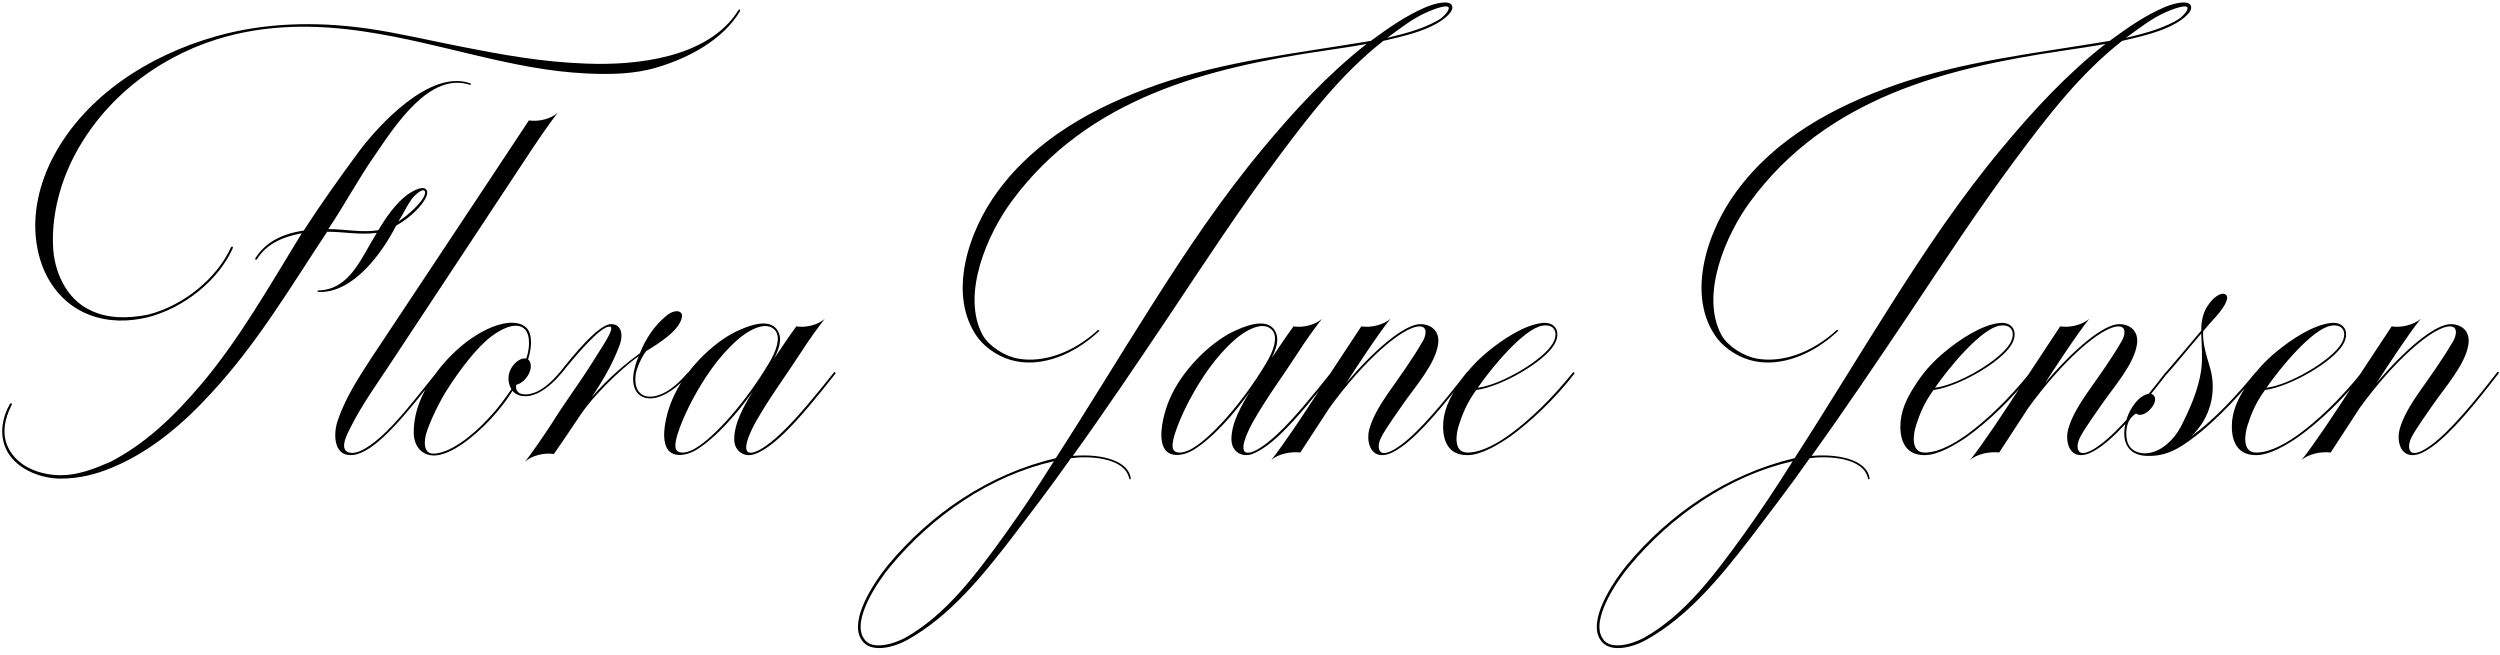
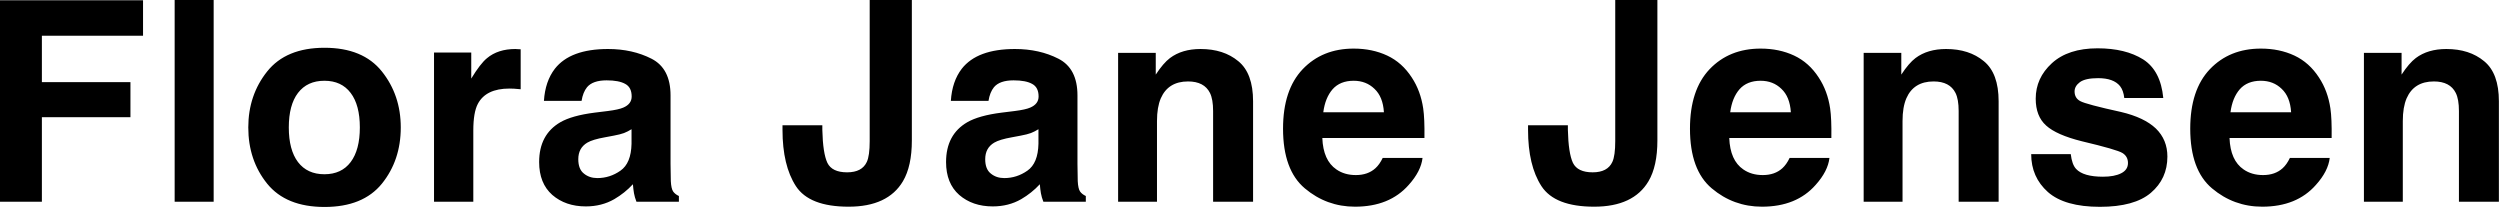
- <svg xmlns="http://www.w3.org/2000/svg" width="1834" height="480" viewBox="0 0 1834 480" fill="none">
-   <path d="M430.28 53.891C376.114 51.391 325.28 31.946 268.614 23.335C232.225 17.779 195.28 17.502 158.891 28.891C113.891 43.057 73.336 74.724 51.947 119.446C43.058 138.335 38.058 159.724 38.892 180.28C39.447 197.78 47.78 219.168 66.669 227.78C78.891 233.613 92.78 233.891 108.614 230.835C134.725 224.168 159.169 204.168 169.447 181.391C170.003 180.557 171.114 180.835 170.836 181.946C160.28 205.557 135.28 225.835 108.336 232.78C94.447 236.113 79.447 236.391 65.28 230.835C45.003 223.057 31.669 204.446 27.503 182.502C22.78 158.891 28.614 134.168 40.003 113.335C63.336 70.557 108.336 40.835 158.336 26.668C193.614 16.668 230.836 15.557 268.891 20.835C292.225 24.168 315.28 29.724 338.058 34.168C367.78 40.002 397.225 45.557 430.558 46.668C466.114 48.057 519.725 42.779 541.669 7.502C542.225 6.391 543.336 7.224 542.78 8.335C530.558 28.891 505.558 42.502 481.947 49.446C465.558 54.446 447.503 54.724 430.28 53.891ZM345.003 61.113C345.836 61.391 345.558 62.502 344.725 62.224C315.28 52.502 290.003 91.946 275.003 113.891C262.78 131.391 252.78 150.28 240.836 168.057C252.78 168.057 265.28 170.835 277.503 168.891C283.058 159.724 290.003 149.446 298.891 142.78C300.836 141.391 308.891 136.113 312.225 138.613C316.114 141.668 310.003 150.557 301.669 157.78C297.78 161.113 293.892 163.613 290.558 165.557C280.836 184.724 259.447 215.28 233.614 214.168C232.503 214.168 232.78 213.057 233.614 213.057C256.669 212.502 265.003 189.168 276.391 170.835C264.169 172.502 252.225 170.002 240.003 170.002C213.614 209.724 189.169 251.391 155.28 288.057C135.28 310.002 111.391 330.835 82.78 342.78C70.558 348.057 57.78 351.113 44.447 351.113C29.447 351.113 9.725 343.613 3.614 327.502C0.003 317.78 1.391 306.668 7.225 296.391C7.78 295.557 9.169 295.835 8.614 296.946C3.058 307.78 1.669 317.78 5.28 326.668C11.392 341.668 28.336 348.613 44.725 348.613C57.225 348.613 69.169 343.891 80.836 338.891C106.114 325.835 126.947 306.391 148.058 281.391C174.725 249.724 195.28 213.891 221.391 171.113C206.114 173.891 195.003 179.724 188.614 190.002C188.058 191.113 186.669 190.557 187.503 189.168C194.447 178.335 205.836 171.668 222.78 169.168C235.558 149.446 249.169 130.28 263.336 111.113C277.503 92.224 315.28 50.557 345.003 61.113ZM311.114 139.724C309.447 138.613 304.169 143.057 301.947 146.113C298.058 151.668 295.836 156.946 292.225 162.502C294.725 160.835 297.503 158.891 300.28 156.391C310.836 147.224 313.336 141.113 311.114 139.724ZM257.707 332.224C264.929 332.78 276.595 324.168 287.984 311.946C299.095 300.28 310.207 285.557 320.207 273.335C320.762 272.502 322.151 273.057 321.318 274.168C311.04 286.946 299.929 301.391 289.095 312.78C277.429 325.28 266.318 333.891 257.151 333.891C244.373 333.891 244.651 317.502 247.707 308.613C253.262 292.224 262.429 278.057 271.595 263.891C332.707 171.946 390.762 84.168 387.984 88.335C395.207 89.446 404.095 87.224 409.095 82.779C403.54 89.724 392.151 106.391 385.484 116.668L285.484 268.057C275.762 282.78 265.762 296.668 257.707 312.502C255.207 317.502 247.151 331.391 257.707 332.224ZM318.505 334.168C309.339 334.168 303.505 327.224 303.505 317.224C303.505 305.835 306.839 293.891 314.616 281.391C325.727 263.613 341.283 249.168 357.672 241.391C366.283 237.224 379.616 233.891 386.283 240.557C391.283 245.835 389.616 256.946 387.394 263.613C390.172 265.835 390.172 271.391 386.839 276.113C384.616 279.446 381.561 281.668 378.783 282.224C377.95 285.28 379.616 288.057 382.116 288.891C385.172 289.724 389.339 289.446 394.061 287.224C399.061 284.724 404.061 280.835 410.45 273.335C411.005 272.78 412.116 273.335 411.561 274.168C405.727 281.113 399.894 285.835 394.061 288.613C389.616 290.557 386.005 291.113 381.839 290.28C379.339 289.724 376.839 288.057 376.005 286.668C371.561 293.891 366.005 300.835 360.172 307.224C347.672 320.557 331.005 333.891 318.505 334.168ZM318.227 332.78C329.616 332.502 346.005 320.557 359.061 306.113C365.172 299.724 370.172 292.78 375.172 285.557C372.116 280.28 372.394 274.168 375.45 269.446C378.227 265.002 382.95 262.224 386.005 263.057C388.227 257.502 389.616 246.668 385.172 241.668C378.783 235.002 366.561 242.224 361.005 246.391C349.894 254.446 336.839 271.946 327.672 286.391C323.227 293.335 315.45 308.613 312.672 318.057C311.005 323.891 310.45 333.057 318.227 332.78ZM464.671 274.724C465.226 270.835 466.615 265.28 468.559 261.391C463.282 264.446 439.671 284.446 426.337 303.613C421.893 310.002 416.615 318.335 406.337 333.057C399.115 331.946 390.226 334.168 385.226 338.613C389.671 333.057 397.726 321.391 404.115 311.668C414.671 294.724 425.226 280.835 434.948 265.28C438.837 258.613 451.615 240.835 447.726 239.724C441.337 237.78 420.504 263.057 411.615 274.168C411.059 275.002 409.671 274.446 410.504 273.335C419.948 261.391 438.559 238.335 448.004 237.78C455.504 237.502 457.726 245.002 454.393 253.613C449.671 266.113 443.837 276.668 434.115 291.391C446.893 276.391 461.337 265.002 469.393 259.168C473.559 248.613 480.226 238.613 488.837 231.668C492.448 228.613 496.615 227.502 498.837 228.891C499.393 229.168 500.782 230.28 500.226 232.78C498.559 242.224 483.837 251.668 474.115 257.502C470.504 261.946 466.893 270.557 466.337 274.724C464.393 289.446 473.837 294.724 486.893 288.335C492.726 285.557 498.837 280.002 504.671 273.335C505.504 272.224 506.615 273.335 505.782 274.168C499.948 281.113 493.559 286.391 487.448 289.446C473.837 296.391 462.726 290.28 464.671 274.724ZM553.353 331.668C558.353 330.28 566.409 324.168 573.631 317.224C585.853 305.557 599.187 288.891 611.687 273.335C612.242 272.502 613.353 273.335 612.798 274.168C600.298 290.002 586.964 306.668 574.742 318.335C567.52 325.28 560.02 330.835 553.909 333.057C546.409 335.835 538.631 331.391 538.631 322.224C538.631 310.002 546.131 297.224 552.242 287.224C541.964 301.668 526.131 320.557 510.853 330.002C503.076 334.724 490.298 336.946 487.798 324.724C485.576 314.724 490.298 299.724 493.076 293.335C501.964 271.946 522.52 251.946 539.187 243.613C546.687 240.002 563.909 232.224 570.298 242.224C574.464 248.613 571.131 256.668 568.076 262.78C573.353 255.002 578.631 246.946 584.187 239.446C591.409 240.557 600.02 238.335 605.02 233.891C600.853 239.168 593.353 249.446 587.52 258.613C576.964 275.002 564.464 291.668 554.464 309.446C552.52 312.78 540.298 335.557 553.353 331.668ZM496.131 330.002C498.353 333.613 505.298 331.946 510.576 328.613C524.742 320.002 546.964 295.002 563.631 267.224C570.298 256.391 572.242 247.78 569.187 243.057C562.52 233.613 547.242 243.613 540.853 249.446C527.242 261.391 516.409 277.502 507.798 293.613C502.52 303.613 492.798 324.724 496.131 330.002ZM1054.51 16.946C1043.12 23.613 1027.85 26.946 1014.79 30.002C983.957 54.168 960.068 85.279 936.734 116.668C909.234 153.613 883.401 193.057 857.845 231.391C834.512 266.113 811.179 300.835 787.012 334.446C810.068 332.502 828.123 338.891 829.512 350.835C829.512 351.668 828.957 352.224 828.401 351.113C825.068 335.002 797.568 334.446 785.623 336.113C771.457 356.391 756.457 375.835 741.734 395.28C720.623 422.502 697.012 451.946 665.623 469.446C656.179 474.724 638.123 480.002 631.734 468.891C623.123 455.002 640.345 428.057 651.734 414.168C682.845 376.946 725.068 347.78 774.512 336.113C798.401 299.168 821.457 260.835 845.345 223.335C870.345 183.891 896.734 144.446 926.734 108.613C949.79 80.835 974.234 54.446 1002.57 32.224C992.29 34.168 982.012 35.557 971.179 37.224C886.457 49.724 798.401 71.391 742.29 147.502C724.512 171.391 704.79 216.113 720.901 245.835C725.623 254.168 737.29 261.391 746.734 263.057C765.345 266.391 787.012 258.891 805.345 242.224C805.901 241.668 807.012 242.224 806.179 243.057C787.29 260.557 764.79 268.891 745.345 265.002C735.068 263.057 724.234 256.668 717.568 248.057C694.512 216.946 710.345 169.446 732.012 140.28C760.345 101.668 802.845 78.335 848.679 62.224C898.957 44.724 950.901 39.168 1005.62 30.002C1018.12 20.835 1031.46 11.391 1045.9 5.28C1053.12 2.224 1063.12 0.002 1065.07 3.891C1067.29 8.335 1059.23 14.168 1054.51 16.946ZM1053.68 15.557C1059.23 12.78 1063.96 6.946 1062.57 5.28C1061.18 3.335 1052.01 6.668 1047.57 8.613C1036.46 13.335 1027.29 20.835 1017.57 27.779C1028.96 25.002 1042.01 21.946 1053.68 15.557ZM773.123 338.335C726.734 348.891 684.234 378.057 653.123 415.557C643.679 426.946 624.79 455.002 633.679 468.335C638.957 477.502 655.623 472.502 664.234 467.78C693.679 451.113 715.068 422.78 737.29 391.946C749.512 375.002 761.457 356.946 773.123 338.335ZM918.099 331.668C923.099 330.28 931.155 324.168 938.377 317.224C950.599 305.557 963.933 288.891 976.433 273.335C976.988 272.502 978.099 273.335 977.544 274.168C965.044 290.002 951.711 306.668 939.488 318.335C932.266 325.28 924.766 330.835 918.655 333.057C911.155 335.835 903.377 331.391 903.377 322.224C903.377 310.002 910.877 297.224 916.988 287.224C906.711 301.668 890.877 320.557 875.599 330.002C867.822 334.724 855.044 336.946 852.544 324.724C850.322 314.724 855.044 299.724 857.822 293.335C866.711 271.946 887.266 251.946 903.933 243.613C911.433 240.002 928.655 232.224 935.044 242.224C939.211 248.613 935.877 256.668 932.822 262.78C938.099 255.002 943.377 246.946 948.933 239.446C956.155 240.557 964.766 238.335 969.766 233.891C965.599 239.168 958.099 249.446 952.266 258.613C941.711 275.002 929.211 291.668 919.211 309.446C917.266 312.78 905.044 335.557 918.099 331.668ZM860.877 330.002C863.099 333.613 870.044 331.946 875.322 328.613C889.488 320.002 911.711 295.002 928.377 267.224C935.044 256.391 936.988 247.78 933.933 243.057C927.266 233.613 911.988 243.613 905.599 249.446C891.988 261.391 881.155 277.502 872.544 293.613C867.266 303.613 857.544 324.724 860.877 330.002ZM975.311 299.168L953.922 331.946C946.7 331.113 937.533 333.057 932.533 337.502C936.7 332.502 943.644 322.502 949.755 313.613C963.089 293.891 976.144 273.335 989.477 253.335L998.644 239.446C1005.87 240.557 1014.76 238.335 1020.03 233.891C1011.42 244.168 990.589 276.391 990.589 276.391L987.533 281.113C1007.81 256.946 1030.59 237.502 1042.26 237.78C1051.14 238.057 1056.14 243.891 1055.03 252.224C1053.09 266.946 1038.37 283.335 1028.92 296.946C1024.76 303.057 1016.7 314.168 1013.37 320.557C1010.03 326.946 1011.42 331.668 1014.2 332.224C1017.53 333.057 1023.37 329.724 1027.81 326.391C1041.7 316.113 1058.92 295.28 1075.87 273.335C1076.7 272.224 1077.81 273.057 1076.98 274.168C1060.03 296.113 1042.81 317.224 1028.64 327.502C1023.92 330.835 1018.92 333.891 1013.92 333.891C1004.2 333.891 1002.53 321.946 1004.48 315.002C1006.98 305.835 1012.53 296.946 1017.81 289.168C1026.7 276.391 1036.14 263.613 1043.92 250.002C1046.14 246.113 1047.53 239.446 1041.42 239.446C1028.92 239.446 1000.03 265.002 975.311 299.168ZM1070.2 311.946C1068.25 318.057 1066.03 331.391 1075.75 331.946C1083.53 332.502 1094.36 328.057 1106.59 319.446C1121.31 308.891 1138.25 292.78 1153.81 273.335C1154.36 272.78 1155.48 273.335 1154.92 274.168C1141.03 292.224 1122.98 309.446 1107.42 320.557C1099.64 325.835 1086.86 333.891 1076.31 333.891C1060.2 333.891 1057.98 319.724 1058.81 309.168C1059.92 297.78 1065.48 288.613 1071.59 279.446C1076.86 271.668 1083.53 264.446 1091.31 258.057C1102.7 248.613 1118.53 238.335 1131.31 236.946C1141.31 235.835 1145.48 243.891 1140.2 252.78C1132.7 265.557 1101.59 283.613 1082.98 286.113C1076.31 295.28 1072.98 303.335 1070.2 311.946ZM1139.09 251.946C1143.25 244.724 1141.03 237.502 1131.59 238.891C1117.7 241.113 1093.81 270.28 1084.09 284.446C1100.75 282.502 1131.86 264.446 1139.09 251.946ZM1596.5 16.946C1585.12 23.613 1569.84 26.946 1556.78 30.002C1525.95 54.168 1502.06 85.279 1478.73 116.668C1451.23 153.613 1425.39 193.057 1399.84 231.391C1376.5 266.113 1353.17 300.835 1329 334.446C1352.06 332.502 1370.12 338.891 1371.5 350.835C1371.5 351.668 1370.95 352.224 1370.39 351.113C1367.06 335.002 1339.56 334.446 1327.62 336.113C1313.45 356.391 1298.45 375.835 1283.73 395.28C1262.62 422.502 1239 451.946 1207.62 469.446C1198.17 474.724 1180.12 480.002 1173.73 468.891C1165.12 455.002 1182.34 428.057 1193.73 414.168C1224.84 376.946 1267.06 347.78 1316.5 336.113C1340.39 299.168 1363.45 260.835 1387.34 223.335C1412.34 183.891 1438.73 144.446 1468.73 108.613C1491.78 80.835 1516.23 54.446 1544.56 32.224C1534.28 34.168 1524 35.557 1513.17 37.224C1428.45 49.724 1340.39 71.391 1284.28 147.502C1266.5 171.391 1246.78 216.113 1262.89 245.835C1267.62 254.168 1279.28 261.391 1288.73 263.057C1307.34 266.391 1329 258.891 1347.34 242.224C1347.89 241.668 1349 242.224 1348.17 243.057C1329.28 260.557 1306.78 268.891 1287.34 265.002C1277.06 263.057 1266.23 256.668 1259.56 248.057C1236.5 216.946 1252.34 169.446 1274 140.28C1302.34 101.668 1344.84 78.335 1390.67 62.224C1440.95 44.724 1492.89 39.168 1547.62 30.002C1560.12 20.835 1573.45 11.391 1587.89 5.28C1595.12 2.224 1605.12 0.002 1607.06 3.891C1609.28 8.335 1601.23 14.168 1596.5 16.946ZM1595.67 15.557C1601.23 12.78 1605.95 6.946 1604.56 5.28C1603.17 3.335 1594 6.668 1589.56 8.613C1578.45 13.335 1569.28 20.835 1559.56 27.779C1570.95 25.002 1584 21.946 1595.67 15.557ZM1315.12 338.335C1268.73 348.891 1226.23 378.057 1195.12 415.557C1185.67 426.946 1166.78 455.002 1175.67 468.335C1180.95 477.502 1197.62 472.502 1206.23 467.78C1235.67 451.113 1257.06 422.78 1279.28 391.946C1291.5 375.002 1303.45 356.946 1315.12 338.335ZM1405.65 311.946C1403.7 318.057 1401.48 331.391 1411.2 331.946C1418.98 332.502 1429.81 328.057 1442.04 319.446C1456.76 308.891 1473.7 292.78 1489.26 273.335C1489.81 272.78 1490.92 273.335 1490.37 274.168C1476.48 292.224 1458.42 309.446 1442.87 320.557C1435.09 325.835 1422.31 333.891 1411.76 333.891C1395.65 333.891 1393.42 319.724 1394.26 309.168C1395.37 297.78 1400.92 288.613 1407.04 279.446C1412.31 271.668 1418.98 264.446 1426.76 258.057C1438.15 248.613 1453.98 238.335 1466.76 236.946C1476.76 235.835 1480.92 243.891 1475.65 252.78C1468.15 265.557 1437.04 283.613 1418.42 286.113C1411.76 295.28 1408.42 303.335 1405.65 311.946ZM1474.54 251.946C1478.7 244.724 1476.48 237.502 1467.04 238.891C1453.15 241.113 1429.26 270.28 1419.54 284.446C1436.2 282.502 1467.31 264.446 1474.54 251.946ZM1488.01 299.168L1466.62 331.946C1459.39 331.113 1450.23 333.057 1445.23 337.502C1449.39 332.502 1456.34 322.502 1462.45 313.613C1475.78 293.891 1488.84 273.335 1502.17 253.335L1511.34 239.446C1518.56 240.557 1527.45 238.335 1532.73 233.891C1524.12 244.168 1503.28 276.391 1503.28 276.391L1500.23 281.113C1520.51 256.946 1543.28 237.502 1554.95 237.78C1563.84 238.057 1568.84 243.891 1567.73 252.224C1565.78 266.946 1551.06 283.335 1541.62 296.946C1537.45 303.057 1529.39 314.168 1526.06 320.557C1522.73 326.946 1524.12 331.668 1526.89 332.224C1530.23 333.057 1536.06 329.724 1540.51 326.391C1554.39 316.113 1571.62 295.28 1588.56 273.335C1589.39 272.224 1590.51 273.057 1589.67 274.168C1572.73 296.113 1555.51 317.224 1541.34 327.502C1536.62 330.835 1531.62 333.891 1526.62 333.891C1516.89 333.891 1515.23 321.946 1517.17 315.002C1519.67 305.835 1525.23 296.946 1530.51 289.168C1539.39 276.391 1548.84 263.613 1556.62 250.002C1558.84 246.113 1560.23 239.446 1554.12 239.446C1541.62 239.446 1512.73 265.002 1488.01 299.168ZM1654.56 273.335C1655.39 272.502 1656.23 273.613 1655.67 274.168C1640.39 293.335 1618.73 315.835 1599.84 327.502C1591.78 332.502 1584 334.724 1575.39 334.446C1567.89 334.446 1561.23 331.391 1559 323.335C1556.78 315.002 1560.39 301.391 1568.45 293.335C1571.23 290.557 1576.5 287.224 1579.56 289.724C1582.06 291.668 1581.23 296.113 1577.62 300.002C1574.28 303.891 1569.56 305.557 1567.06 303.335C1564.28 305.002 1562.06 307.502 1560.95 310.835C1559.56 315.28 1559.56 319.446 1560.39 323.057C1562.06 330.28 1568.45 333.057 1575.12 332.502C1585.95 331.391 1594.84 322.224 1599.56 313.613C1606.23 300.557 1612.89 285.835 1614.84 271.113C1615.95 262.502 1615.12 253.335 1614.84 244.724C1607.34 253.335 1595.67 267.78 1589.84 274.168C1589.28 274.724 1588.17 273.891 1588.73 273.335C1594.84 266.391 1607.34 251.391 1614.84 242.502C1614.84 235.835 1615.95 229.446 1619.84 223.891C1624 217.78 1628.73 215.002 1631.5 215.557C1637.34 216.946 1630.67 226.113 1628.45 228.891C1625.95 232.224 1620.39 237.78 1616.23 243.057C1615.67 252.502 1619 261.668 1621.5 270.557C1626.23 287.78 1621.5 306.946 1607.62 320.002C1624.28 308.057 1640.67 290.28 1654.56 273.335ZM1648.81 311.946C1646.87 318.057 1644.64 331.391 1654.37 331.946C1662.14 332.502 1672.98 328.057 1685.2 319.446C1699.92 308.891 1716.87 292.78 1732.42 273.335C1732.98 272.78 1734.09 273.335 1733.53 274.168C1719.64 292.224 1701.59 309.446 1686.03 320.557C1678.26 325.835 1665.48 333.891 1654.92 333.891C1638.81 333.891 1636.59 319.724 1637.42 309.168C1638.53 297.78 1644.09 288.613 1650.2 279.446C1655.48 271.668 1662.14 264.446 1669.92 258.057C1681.31 248.613 1697.14 238.335 1709.92 236.946C1719.92 235.835 1724.09 243.891 1718.81 252.78C1711.31 265.557 1680.2 283.613 1661.59 286.113C1654.92 295.28 1651.59 303.335 1648.81 311.946ZM1717.7 251.946C1721.87 244.724 1719.64 237.502 1710.2 238.891C1696.31 241.113 1672.42 270.28 1662.7 284.446C1679.37 282.502 1710.48 264.446 1717.7 251.946ZM1731.17 299.168L1709.78 331.946C1702.56 331.113 1693.39 333.057 1688.39 337.502C1692.56 332.502 1699.5 322.502 1705.61 313.613C1718.95 293.891 1732 273.335 1745.34 253.335L1754.5 239.446C1761.73 240.557 1770.61 238.335 1775.89 233.891C1767.28 244.168 1746.45 276.391 1746.45 276.391L1743.39 281.113C1763.67 256.946 1786.45 237.502 1798.11 237.78C1807 238.057 1812 243.891 1810.89 252.224C1808.95 266.946 1794.23 283.335 1784.78 296.946C1780.61 303.057 1772.56 314.168 1769.23 320.557C1765.89 326.946 1767.28 331.668 1770.06 332.224C1773.39 333.057 1779.23 329.724 1783.67 326.391C1797.56 316.113 1814.78 295.28 1831.73 273.335C1832.56 272.224 1833.67 273.057 1832.84 274.168C1815.89 296.113 1798.67 317.224 1784.5 327.502C1779.78 330.835 1774.78 333.891 1769.78 333.891C1760.06 333.891 1758.39 321.946 1760.34 315.002C1762.84 305.835 1768.39 296.946 1773.67 289.168C1782.56 276.391 1792 263.613 1799.78 250.002C1802 246.113 1803.39 239.446 1797.28 239.446C1784.78 239.446 1755.89 265.002 1731.17 299.168Z" fill="black" />
+ <svg xmlns="http://www.w3.org/2000/svg" width="1962" height="163" viewBox="0 0 1962 163" fill="none">
+   <path d="M112.256 28.037H32.871V64.453H102.373V91.953H32.871V158.34H0V0.215H112.256V28.037ZM137.066 0H167.681V158.34H137.066V0ZM299.698 56.074C309.581 68.463 314.523 83.109 314.523 100.01C314.523 117.197 309.581 131.914 299.698 144.16C289.816 156.335 274.812 162.422 254.689 162.422C234.565 162.422 219.562 156.335 209.679 144.16C199.796 131.914 194.855 117.197 194.855 100.01C194.855 83.109 199.796 68.463 209.679 56.074C219.562 43.685 234.565 37.49 254.689 37.49C274.812 37.49 289.816 43.685 299.698 56.074ZM254.581 63.379C245.629 63.379 238.719 66.566 233.849 72.939C229.051 79.242 226.652 88.265 226.652 100.01C226.652 111.755 229.051 120.814 233.849 127.188C238.719 133.561 245.629 136.748 254.581 136.748C263.533 136.748 270.408 133.561 275.206 127.188C280.004 120.814 282.404 111.755 282.404 100.01C282.404 88.265 280.004 79.242 275.206 72.939C270.408 66.566 263.533 63.379 254.581 63.379ZM399.811 69.502C387.494 69.502 379.222 73.512 374.997 81.533C372.634 86.045 371.452 92.992 371.452 102.373V158.34H340.622V41.25H369.841V61.66C374.567 53.854 378.685 48.519 382.194 45.654C387.923 40.856 395.371 38.457 404.538 38.457C405.111 38.457 405.576 38.493 405.934 38.565C406.364 38.565 407.259 38.6 408.62 38.672V70.039C406.686 69.824 404.968 69.681 403.464 69.609C401.96 69.538 400.742 69.502 399.811 69.502ZM435.471 53.926C443.564 43.613 457.457 38.457 477.151 38.457C489.97 38.457 501.357 40.999 511.311 46.084C521.265 51.169 526.243 60.765 526.243 74.873V128.584C526.243 132.308 526.314 136.82 526.457 142.119C526.672 146.13 527.281 148.851 528.284 150.283C529.286 151.715 530.79 152.897 532.795 153.828V158.34H499.495C498.564 155.977 497.919 153.757 497.561 151.68C497.203 149.603 496.916 147.24 496.702 144.59C492.476 149.173 487.607 153.076 482.092 156.299C475.504 160.094 468.056 161.992 459.748 161.992C449.149 161.992 440.377 158.984 433.43 152.969C426.555 146.882 423.118 138.288 423.118 127.188C423.118 112.793 428.668 102.373 439.768 95.928C445.855 92.419 454.807 89.912 466.623 88.408L477.043 87.119C482.701 86.403 486.747 85.508 489.182 84.434C493.551 82.572 495.735 79.671 495.735 75.732C495.735 70.934 494.052 67.64 490.686 65.85C487.392 63.988 482.522 63.057 476.077 63.057C468.843 63.057 463.723 64.847 460.715 68.428C458.567 71.078 457.135 74.658 456.418 79.17H426.877C427.522 68.929 430.386 60.514 435.471 53.926ZM458.245 136.211C461.109 138.574 464.618 139.756 468.772 139.756C475.36 139.756 481.412 137.822 486.926 133.955C492.512 130.088 495.413 123.034 495.627 112.793V101.406C493.694 102.624 491.724 103.626 489.719 104.414C487.786 105.13 485.1 105.811 481.663 106.455L474.788 107.744C468.342 108.89 463.723 110.286 460.93 111.934C456.204 114.727 453.84 119.059 453.84 124.932C453.84 130.16 455.308 133.919 458.245 136.211ZM682.533 110.752V0H715.619V110.215C715.619 123.678 713.291 134.349 708.636 142.227C700.759 155.547 686.543 162.207 665.99 162.207C645.436 162.207 631.651 156.836 624.632 146.094C617.614 135.28 614.105 120.563 614.105 101.943V98.291H645.365V101.943C645.651 114.189 646.976 122.819 649.339 127.832C651.774 132.773 656.931 135.244 664.808 135.244C672.614 135.244 677.77 132.523 680.277 127.08C681.781 123.857 682.533 118.415 682.533 110.752ZM754.823 53.926C762.916 43.613 776.809 38.457 796.503 38.457C809.322 38.457 820.709 40.999 830.663 46.084C840.618 51.169 845.595 60.765 845.595 74.873V128.584C845.595 132.308 845.667 136.82 845.81 142.119C846.025 146.13 846.633 148.851 847.636 150.283C848.639 151.715 850.142 152.897 852.148 153.828V158.34H818.847C817.916 155.977 817.271 153.757 816.913 151.68C816.555 149.603 816.269 147.24 816.054 144.59C811.829 149.173 806.959 153.076 801.445 156.299C794.856 160.094 787.408 161.992 779.101 161.992C768.502 161.992 759.729 158.984 752.782 152.969C745.907 146.882 742.47 138.288 742.47 127.188C742.47 112.793 748.02 102.373 759.12 95.928C765.208 92.419 774.159 89.912 785.976 88.408L796.396 87.119C802.053 86.403 806.099 85.508 808.534 84.434C812.903 82.572 815.087 79.671 815.087 75.732C815.087 70.934 813.404 67.64 810.038 65.85C806.744 63.988 801.874 63.057 795.429 63.057C788.196 63.057 783.075 64.847 780.068 68.428C777.919 71.078 776.487 74.658 775.771 79.17H746.23C746.874 68.929 749.739 60.514 754.823 53.926ZM777.597 136.211C780.461 138.574 783.971 139.756 788.124 139.756C794.713 139.756 800.764 137.822 806.279 133.955C811.864 130.088 814.765 123.034 814.98 112.793V101.406C813.046 102.624 811.077 103.626 809.071 104.414C807.138 105.13 804.452 105.811 801.015 106.455L794.14 107.744C787.695 108.89 783.075 110.286 780.282 111.934C775.556 114.727 773.193 119.059 773.193 124.932C773.193 130.16 774.661 133.919 777.597 136.211ZM932.388 63.916C922.003 63.916 914.878 68.32 911.011 77.129C909.005 81.784 908.003 87.728 908.003 94.961V158.34H877.495V41.465H907.036V58.545C910.975 52.529 914.699 48.197 918.208 45.547C924.51 40.82 932.495 38.457 942.163 38.457C954.266 38.457 964.149 41.644 971.811 48.018C979.546 54.32 983.413 64.811 983.413 79.492V158.34H952.046V87.119C952.046 80.96 951.222 76.234 949.575 72.939C946.567 66.924 940.838 63.916 932.388 63.916ZM1116.4 123.965C1115.61 130.911 1111.99 137.965 1105.55 145.127C1095.52 156.514 1081.48 162.207 1063.44 162.207C1048.54 162.207 1035.4 157.409 1024.01 147.812C1012.63 138.216 1006.93 122.604 1006.93 100.977C1006.93 80.71 1012.05 65.169 1022.3 54.355C1032.61 43.542 1045.96 38.135 1062.36 38.135C1072.1 38.135 1080.88 39.961 1088.68 43.613C1096.49 47.266 1102.93 53.031 1108.02 60.908C1112.6 67.855 1115.57 75.912 1116.93 85.078C1117.72 90.449 1118.04 98.184 1117.9 108.281H1037.76C1038.19 120.026 1041.88 128.262 1048.83 132.988C1053.05 135.924 1058.14 137.393 1064.08 137.393C1070.38 137.393 1075.5 135.602 1079.44 132.021C1081.59 130.088 1083.49 127.402 1085.14 123.965H1116.4ZM1086.1 88.086C1085.6 79.993 1083.13 73.87 1078.69 69.717C1074.32 65.492 1068.88 63.379 1062.36 63.379C1055.27 63.379 1049.76 65.599 1045.82 70.039C1041.95 74.479 1039.52 80.495 1038.52 88.086H1086.1ZM1267.64 110.752V0H1300.72V110.215C1300.72 123.678 1298.4 134.349 1293.74 142.227C1285.86 155.547 1271.65 162.207 1251.1 162.207C1230.54 162.207 1216.76 156.836 1209.74 146.094C1202.72 135.28 1199.21 120.563 1199.21 101.943V98.291H1230.47V101.943C1230.76 114.189 1232.08 122.819 1234.44 127.832C1236.88 132.773 1242.04 135.244 1249.91 135.244C1257.72 135.244 1262.88 132.523 1265.38 127.08C1266.89 123.857 1267.64 118.415 1267.64 110.752ZM1435.75 123.965C1434.96 130.911 1431.34 137.965 1424.9 145.127C1414.87 156.514 1400.84 162.207 1382.79 162.207C1367.89 162.207 1354.75 157.409 1343.37 147.812C1331.98 138.216 1326.29 122.604 1326.29 100.977C1326.29 80.71 1331.41 65.169 1341.65 54.355C1351.96 43.542 1365.32 38.135 1381.72 38.135C1391.46 38.135 1400.23 39.961 1408.03 43.613C1415.84 47.266 1422.29 53.031 1427.37 60.908C1431.95 67.855 1434.93 75.912 1436.29 85.078C1437.07 90.449 1437.4 98.184 1437.25 108.281H1357.12C1357.55 120.026 1361.23 128.262 1368.18 132.988C1372.41 135.924 1377.49 137.393 1383.43 137.393C1389.74 137.393 1394.86 135.602 1398.8 132.021C1400.94 130.088 1402.84 127.402 1404.49 123.965H1435.75ZM1405.46 88.086C1404.95 79.993 1402.48 73.87 1398.04 69.717C1393.68 65.492 1388.23 63.379 1381.72 63.379C1374.63 63.379 1369.11 65.599 1365.17 70.039C1361.31 74.479 1358.87 80.495 1357.87 88.086H1405.46ZM1517.49 63.916C1507.11 63.916 1499.98 68.32 1496.12 77.129C1494.11 81.784 1493.11 87.728 1493.11 94.961V158.34H1462.6V41.465H1492.14V58.545C1496.08 52.529 1499.8 48.197 1503.31 45.547C1509.62 40.82 1517.6 38.457 1527.27 38.457C1539.37 38.457 1549.25 41.644 1556.92 48.018C1564.65 54.32 1568.52 64.811 1568.52 79.492V158.34H1537.15V87.119C1537.15 80.96 1536.33 76.234 1534.68 72.939C1531.67 66.924 1525.94 63.916 1517.49 63.916ZM1681.95 46.621C1691.12 52.493 1696.38 62.591 1697.74 76.914H1667.13C1666.7 72.975 1665.59 69.86 1663.8 67.568C1660.43 63.415 1654.7 61.338 1646.61 61.338C1639.95 61.338 1635.19 62.376 1632.32 64.453C1629.53 66.53 1628.13 68.965 1628.13 71.758C1628.13 75.267 1629.64 77.809 1632.64 79.385C1635.65 81.032 1646.29 83.861 1664.55 87.871C1676.72 90.736 1685.85 95.068 1691.94 100.869C1697.96 106.742 1700.97 114.082 1700.97 122.891C1700.97 134.492 1696.63 143.981 1687.97 151.357C1679.37 158.662 1666.05 162.314 1648.01 162.314C1629.6 162.314 1615.99 158.447 1607.19 150.713C1598.45 142.907 1594.08 132.988 1594.08 120.957H1625.13C1625.77 126.4 1627.17 130.267 1629.31 132.559C1633.11 136.641 1640.13 138.682 1650.37 138.682C1656.39 138.682 1661.15 137.786 1664.66 135.996C1668.24 134.206 1670.03 131.52 1670.03 127.939C1670.03 124.502 1668.6 121.888 1665.73 120.098C1662.87 118.307 1652.23 115.228 1633.83 110.859C1620.58 107.565 1611.23 103.447 1605.79 98.506C1600.35 93.636 1597.63 86.618 1597.63 77.451C1597.63 66.637 1601.85 57.363 1610.3 49.629C1618.82 41.823 1630.78 37.92 1646.18 37.92C1660.79 37.92 1672.71 40.82 1681.95 46.621ZM1828.36 123.965C1827.58 130.911 1823.96 137.965 1817.51 145.127C1807.49 156.514 1793.45 162.207 1775.4 162.207C1760.51 162.207 1747.37 157.409 1735.98 147.812C1724.59 138.216 1718.9 122.604 1718.9 100.977C1718.9 80.71 1724.02 65.169 1734.26 54.355C1744.57 43.542 1757.93 38.135 1774.33 38.135C1784.07 38.135 1792.84 39.961 1800.65 43.613C1808.45 47.266 1814.9 53.031 1819.98 60.908C1824.57 67.855 1827.54 75.912 1828.9 85.078C1829.69 90.449 1830.01 98.184 1829.87 108.281H1749.73C1750.16 120.026 1753.85 128.262 1760.79 132.988C1765.02 135.924 1770.1 137.393 1776.05 137.393C1782.35 137.393 1787.47 135.602 1791.41 132.021C1793.56 130.088 1795.46 127.402 1797.1 123.965H1828.36ZM1798.07 88.086C1797.57 79.993 1795.1 73.87 1790.66 69.717C1786.29 65.492 1780.85 63.379 1774.33 63.379C1767.24 63.379 1761.73 65.599 1757.79 70.039C1753.92 74.479 1751.49 80.495 1750.48 88.086H1798.07ZM1910.11 63.916C1899.72 63.916 1892.6 68.32 1888.73 77.129C1886.72 81.784 1885.72 87.728 1885.72 94.961V158.34H1855.21V41.465H1884.76V58.545C1888.69 52.529 1892.42 48.197 1895.93 45.547C1902.23 40.82 1910.21 38.457 1919.88 38.457C1931.99 38.457 1941.87 41.644 1949.53 48.018C1957.27 54.32 1961.13 64.811 1961.13 79.492V158.34H1929.77V87.119C1929.77 80.96 1928.94 76.234 1927.29 72.939C1924.29 66.924 1918.56 63.916 1910.11 63.916Z" fill="black" />
</svg>
